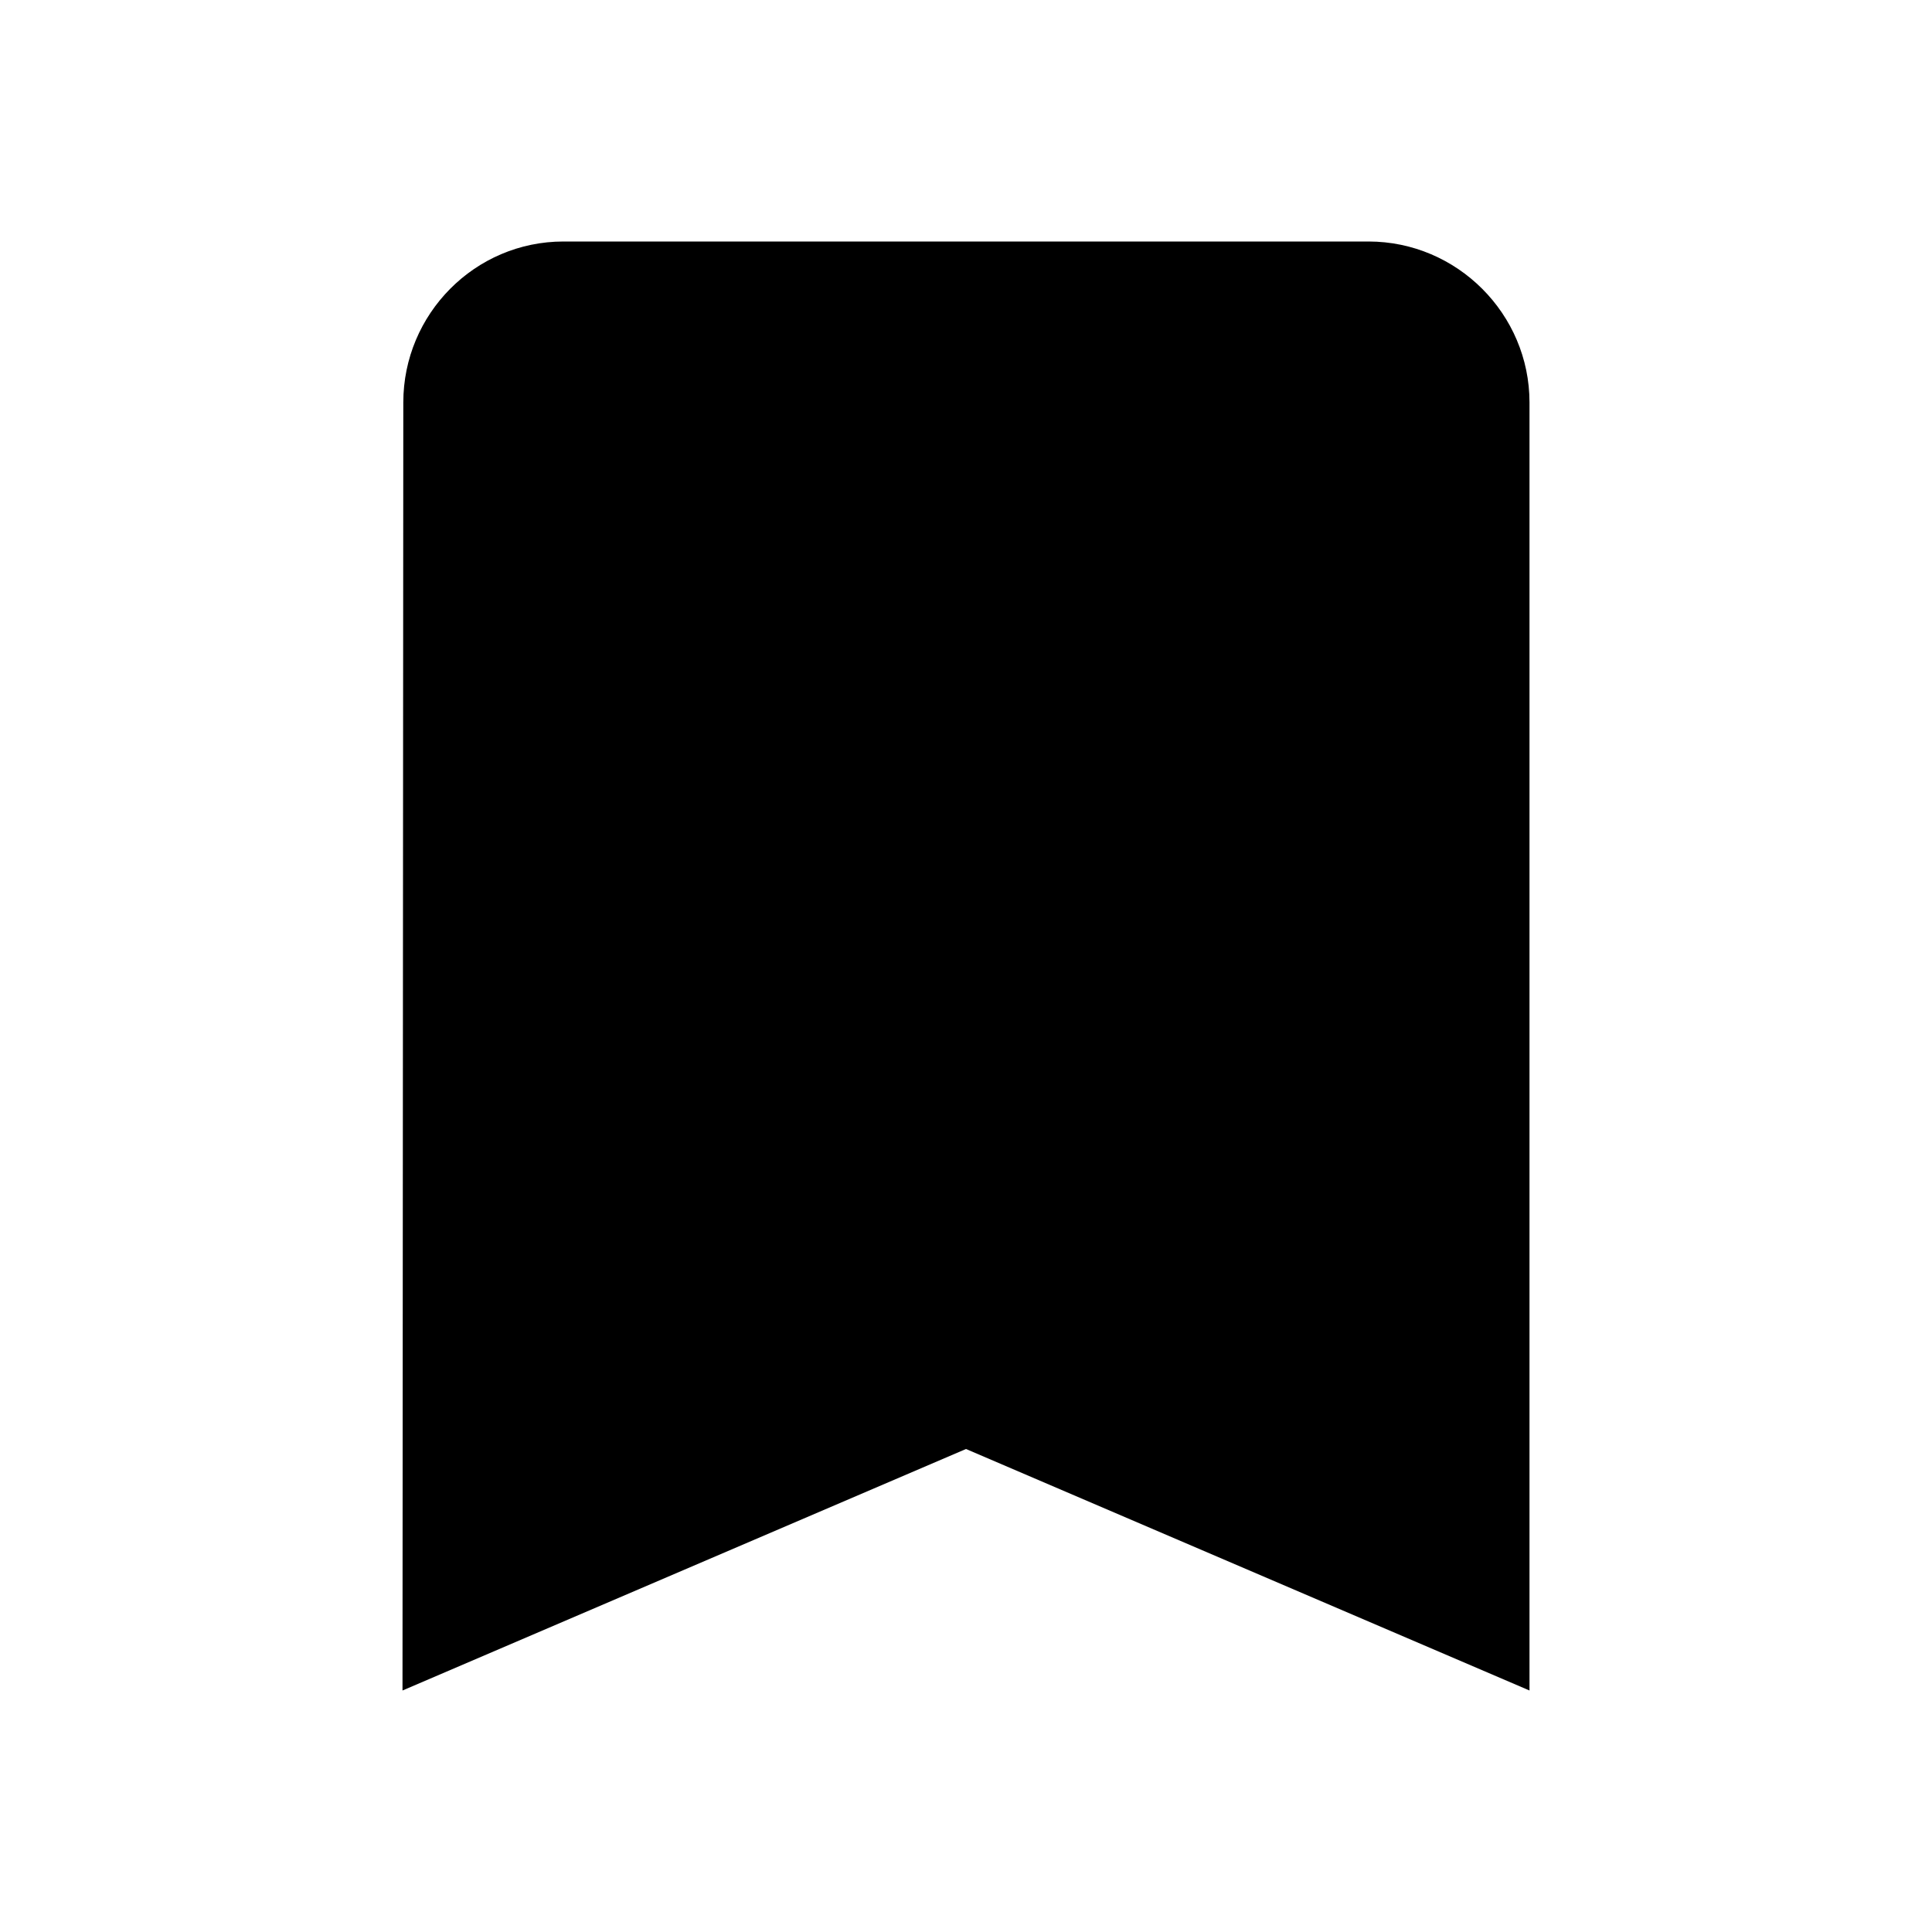
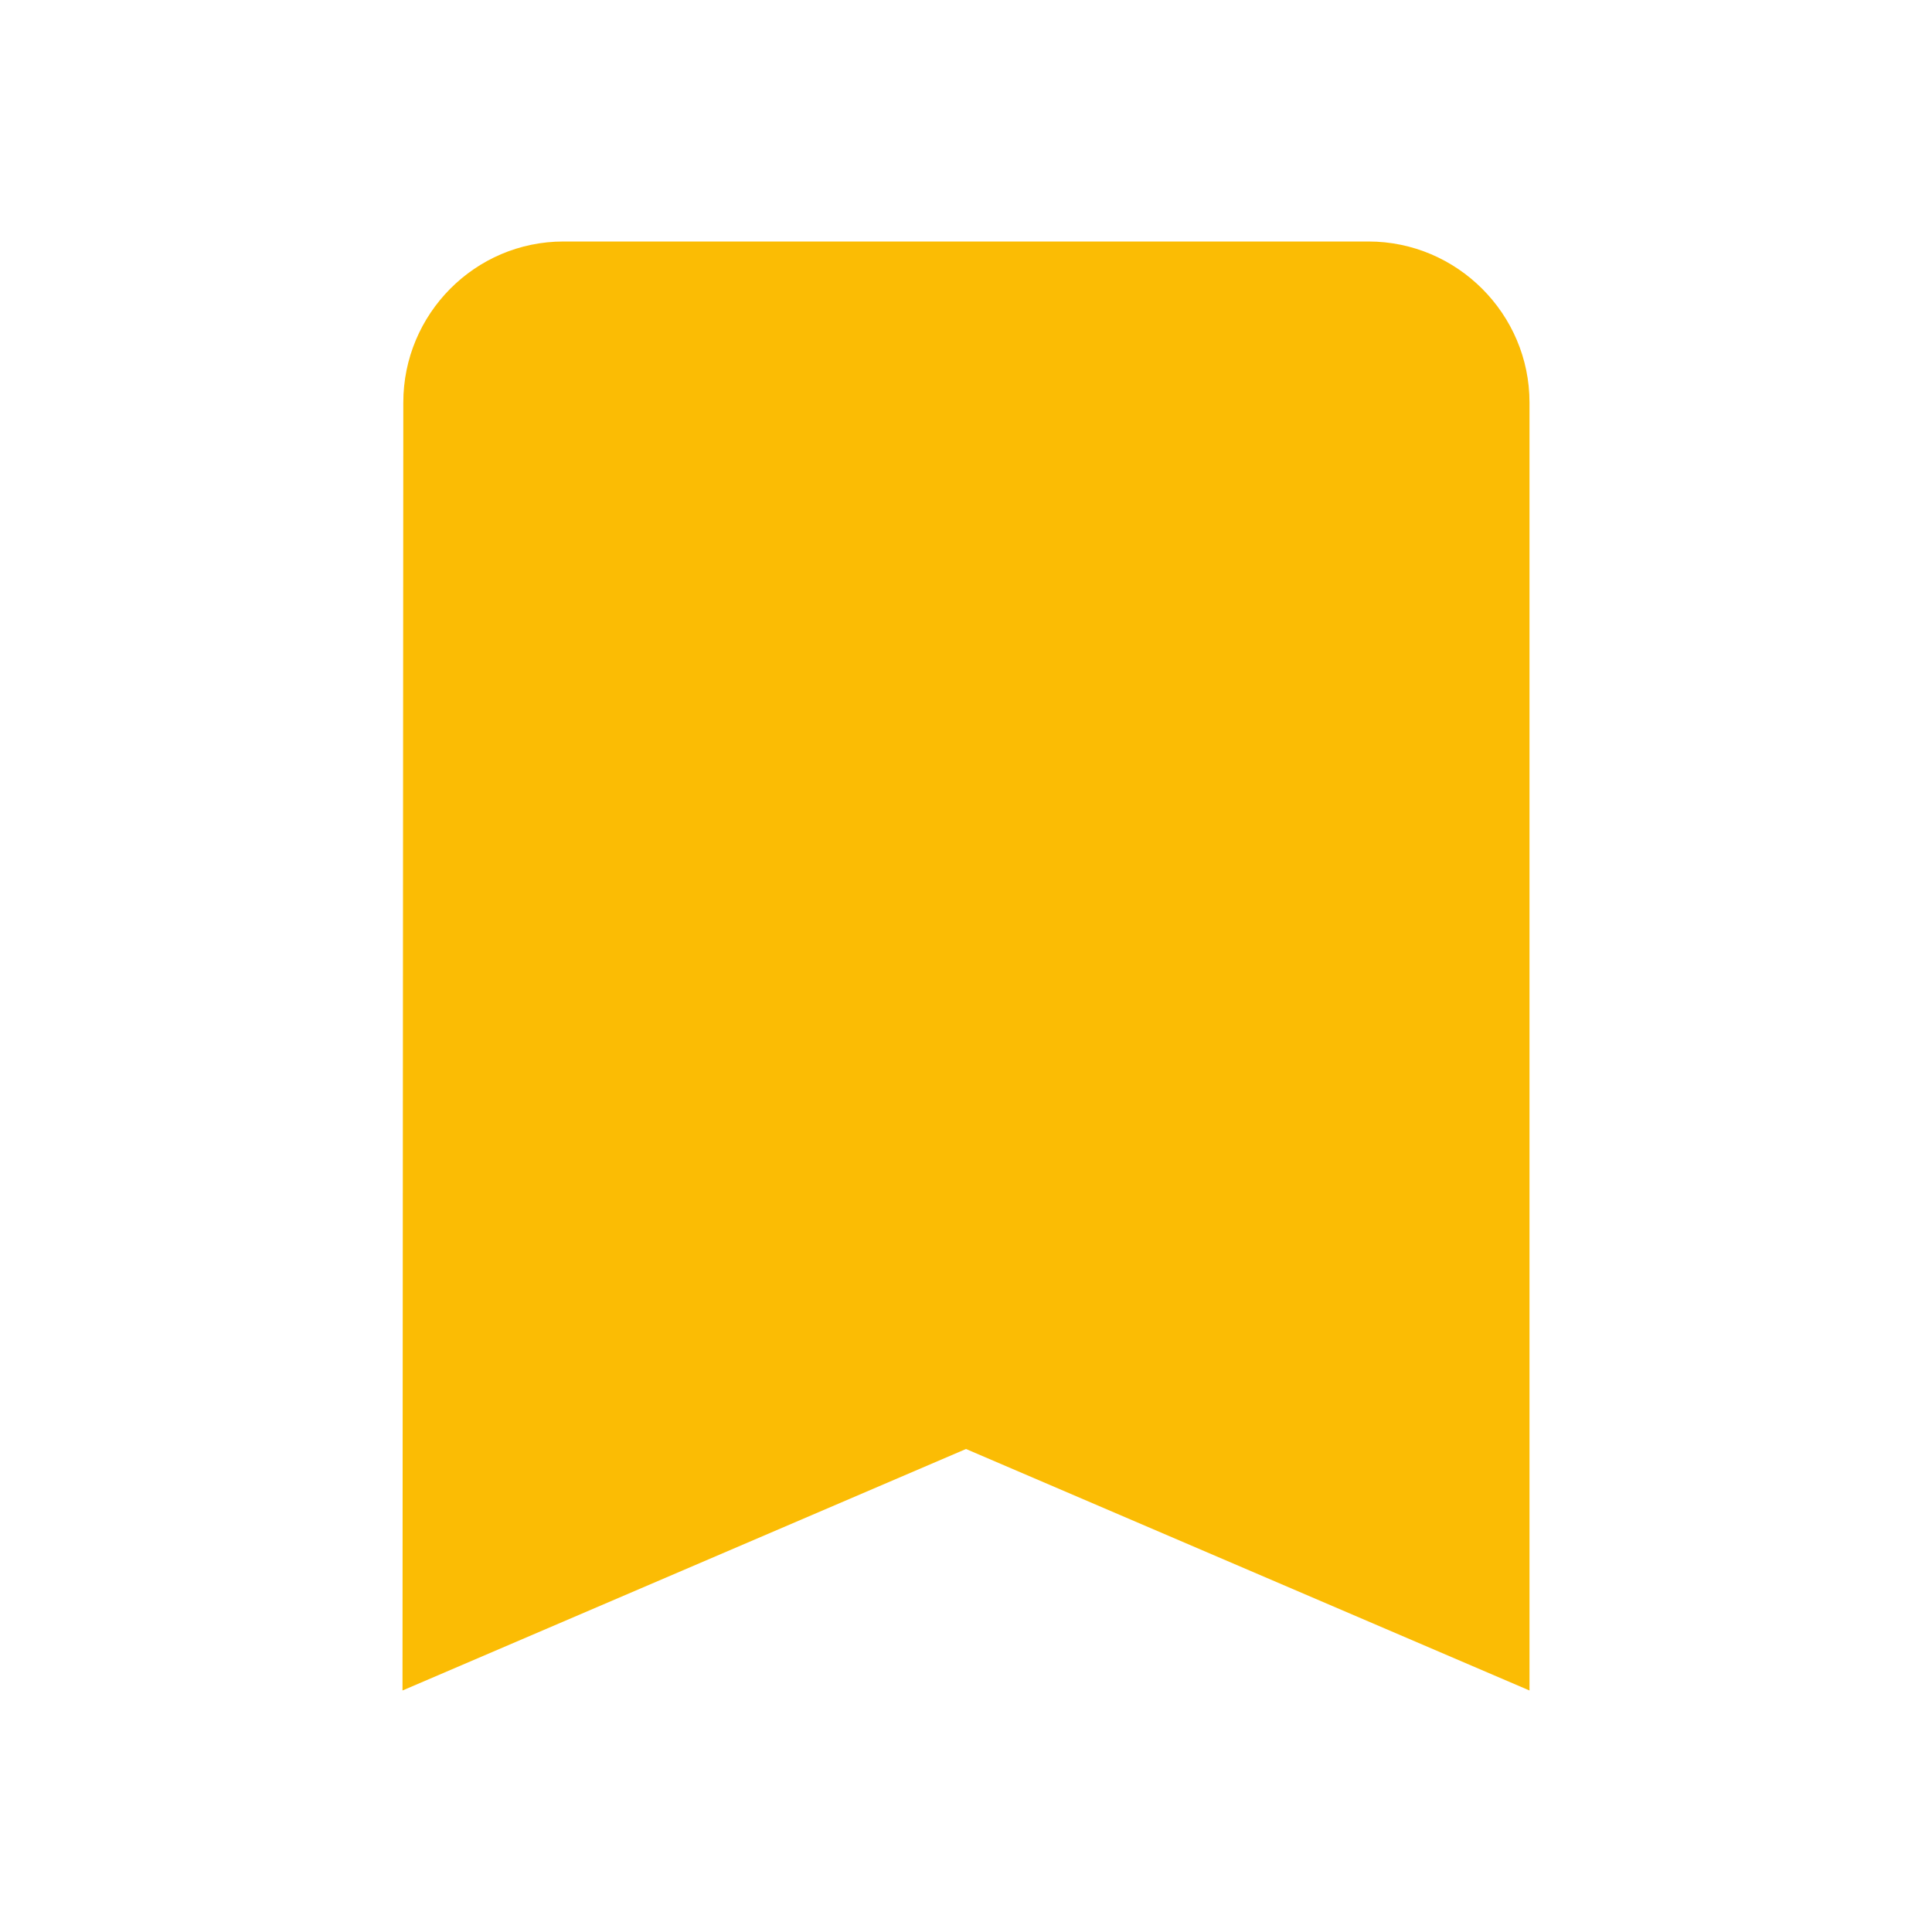
<svg xmlns="http://www.w3.org/2000/svg" height="24px" viewBox="0 0 24 24" width="24px" fill="#000000">
  <path d="M0 0h24v24H0V0z" fill="none" />
-   <path d="M17 3H7c-1.1 0-1.99.9-1.99 2L5 21l7-3 7 3V5c0-1.1-.9-2-2-2z" />
+   <path d="M17 3H7c-1.1 0-1.99.9-1.99 2L5 21l7-3 7 3V5c0-1.1-.9-2-2-2z" fill="#fbbc04" />
</svg>
